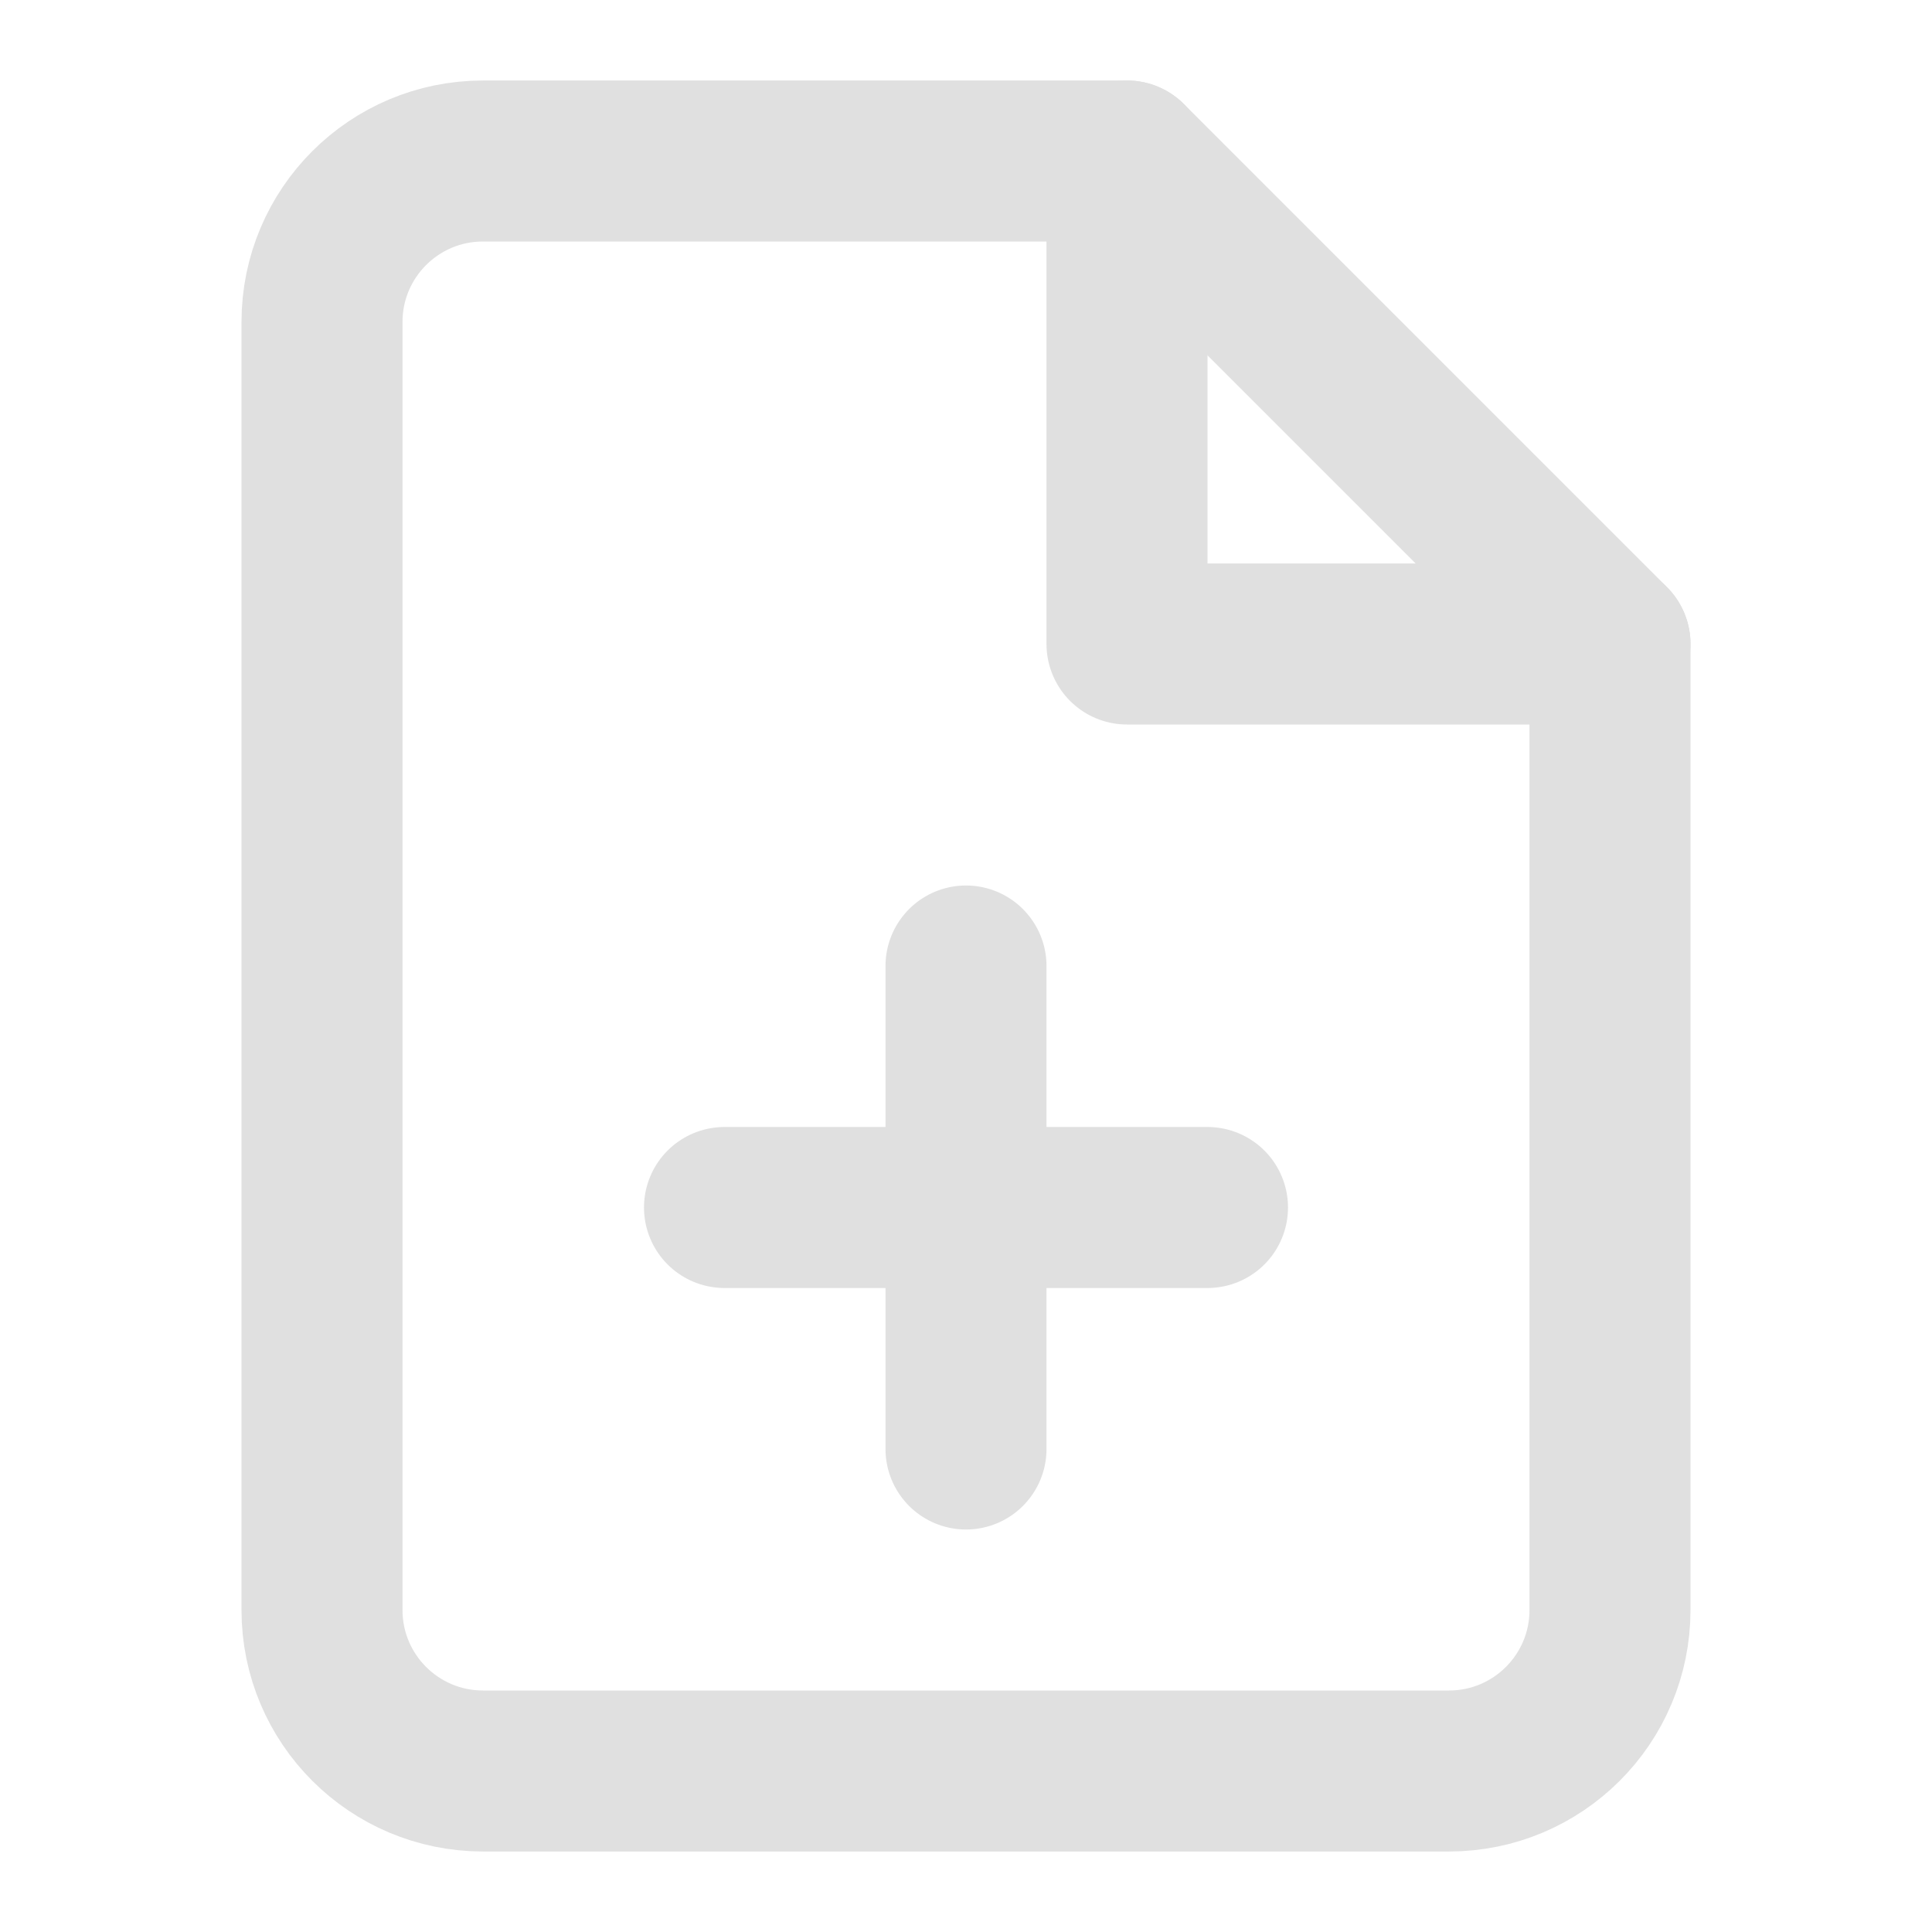
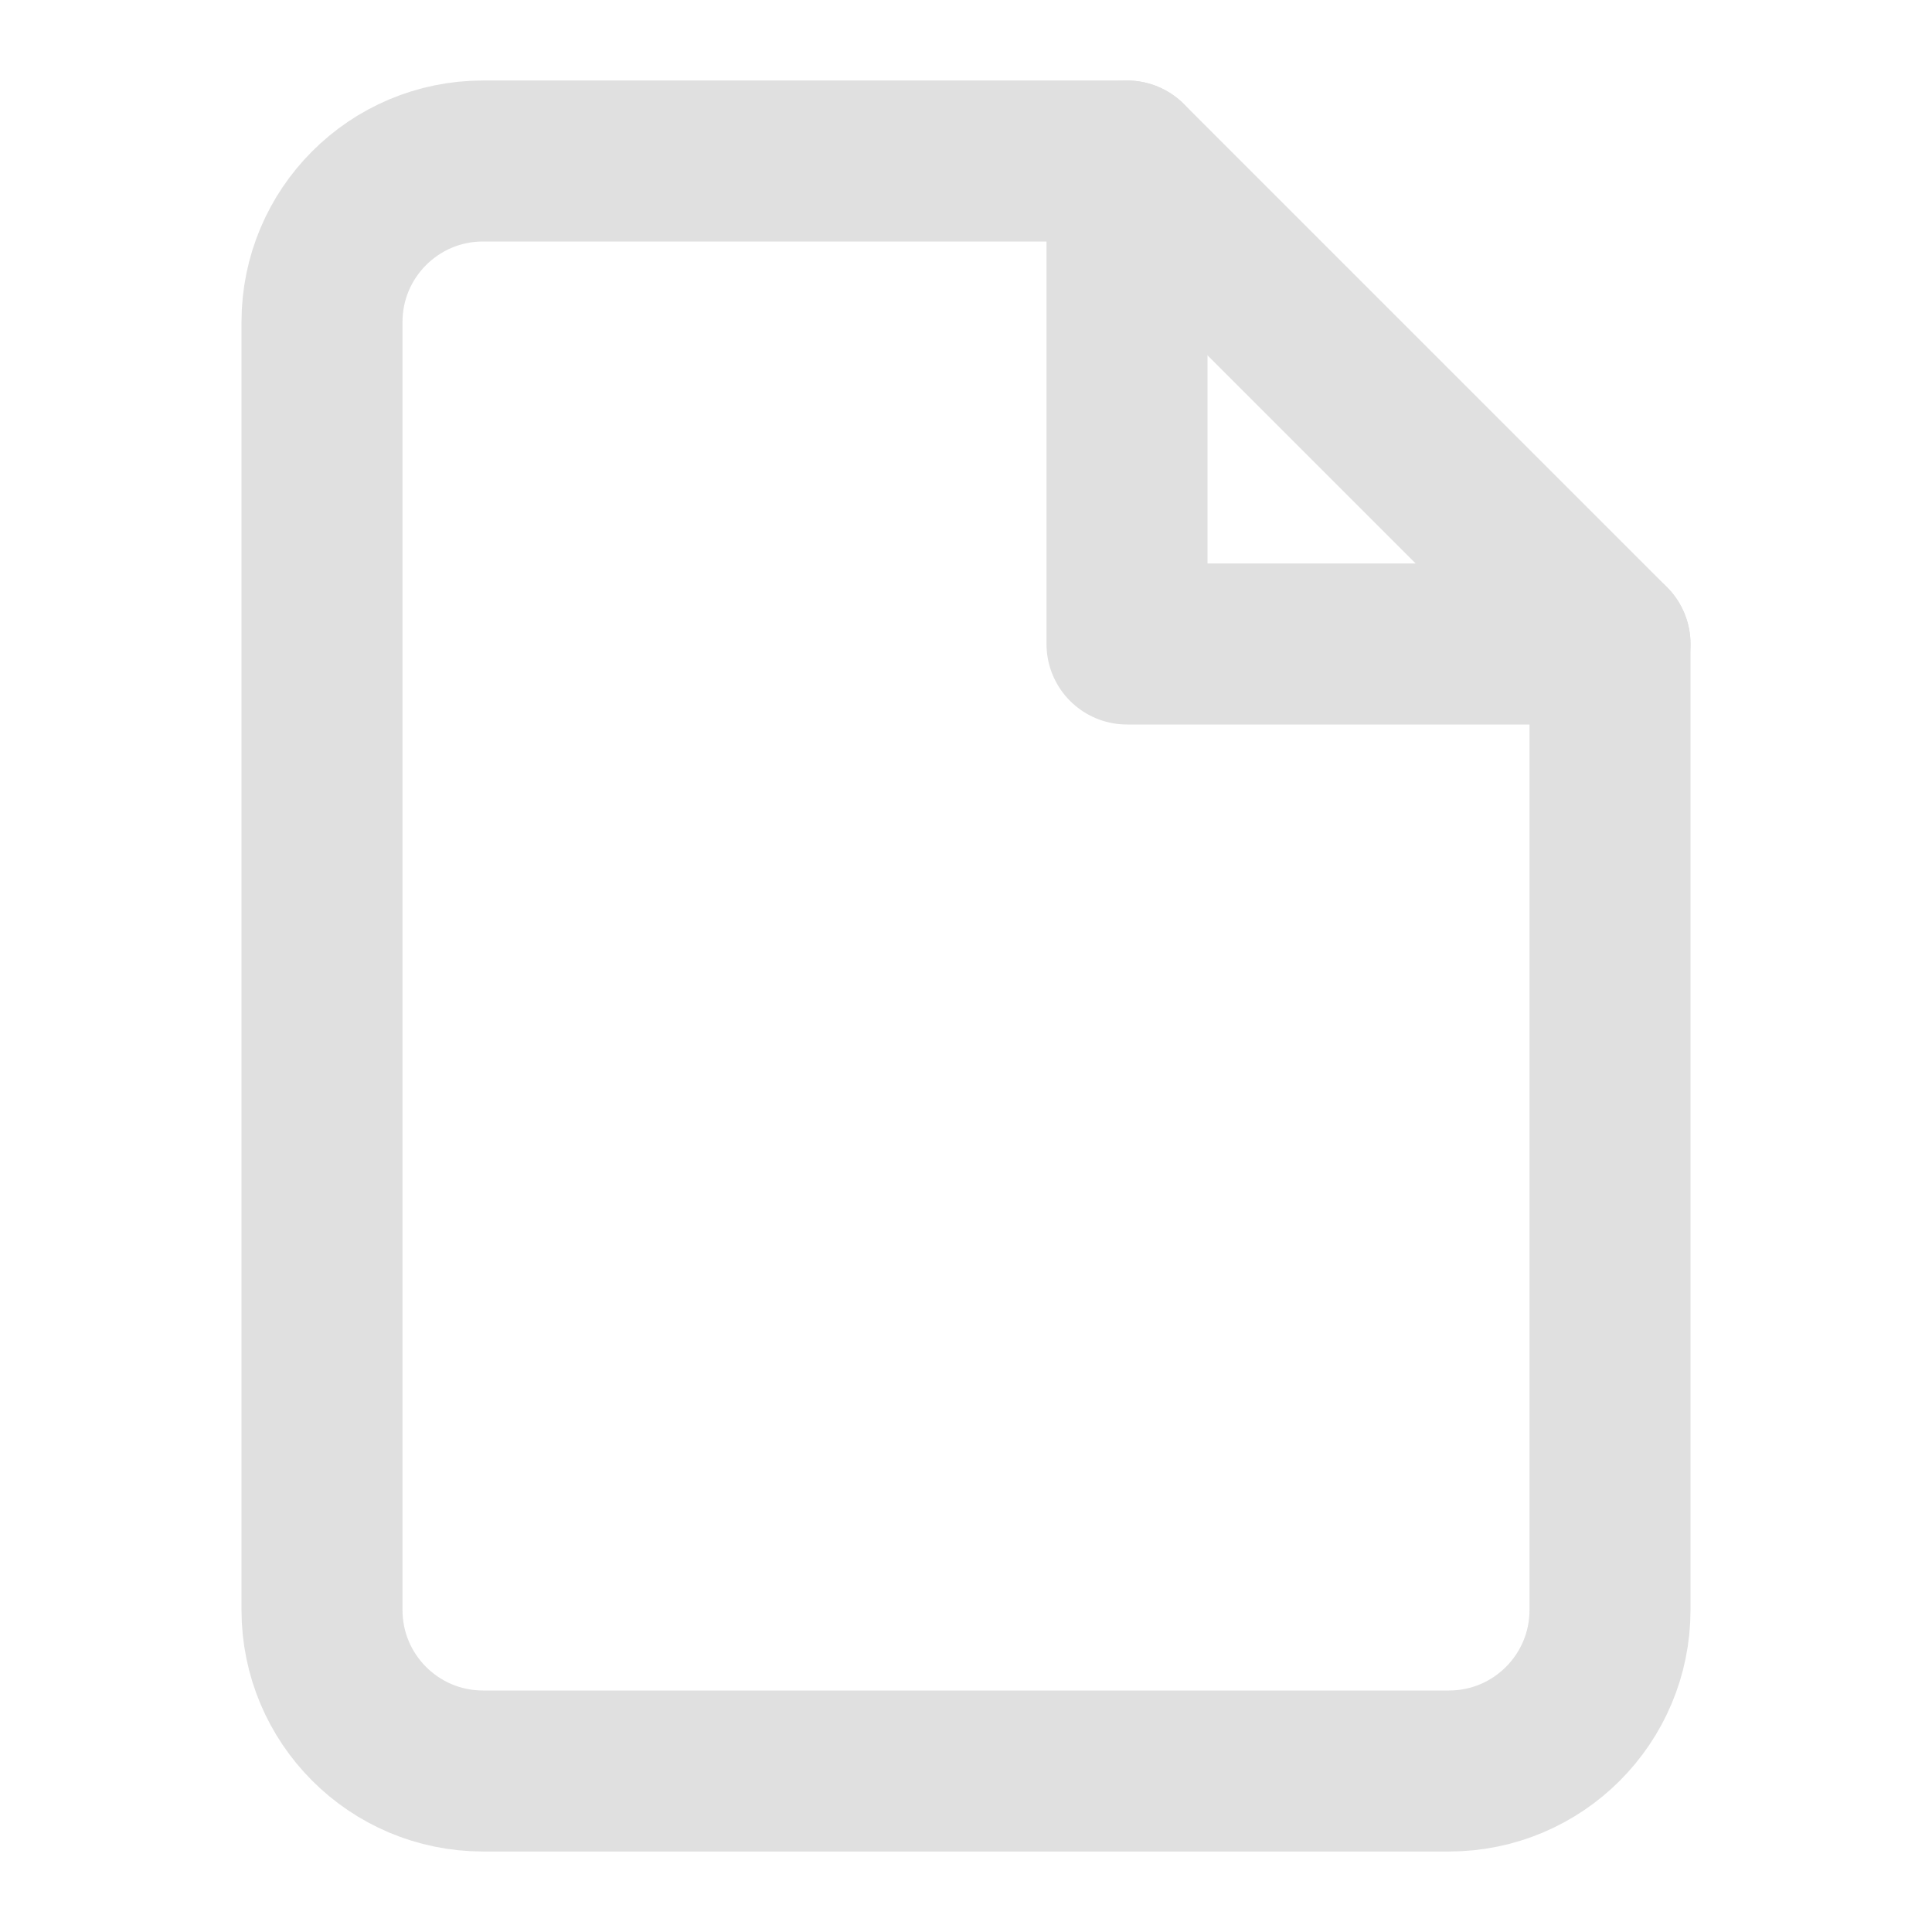
<svg xmlns="http://www.w3.org/2000/svg" width="24" height="24" viewBox="0 0 24 24" fill="none" stroke="#e0e0e0" stroke-width="2" stroke-linecap="round" stroke-linejoin="round">
  <path d="M14 2H6a2 2 0 0 0-2 2v16a2 2 0 0 0 2 2h12a2 2 0 0 0 2-2V8z" />
  <polyline points="14 2 14 8 20 8" />
-   <line x1="12" y1="18" x2="12" y2="12" />
-   <line x1="9" y1="15" x2="15" y2="15" />
</svg>
